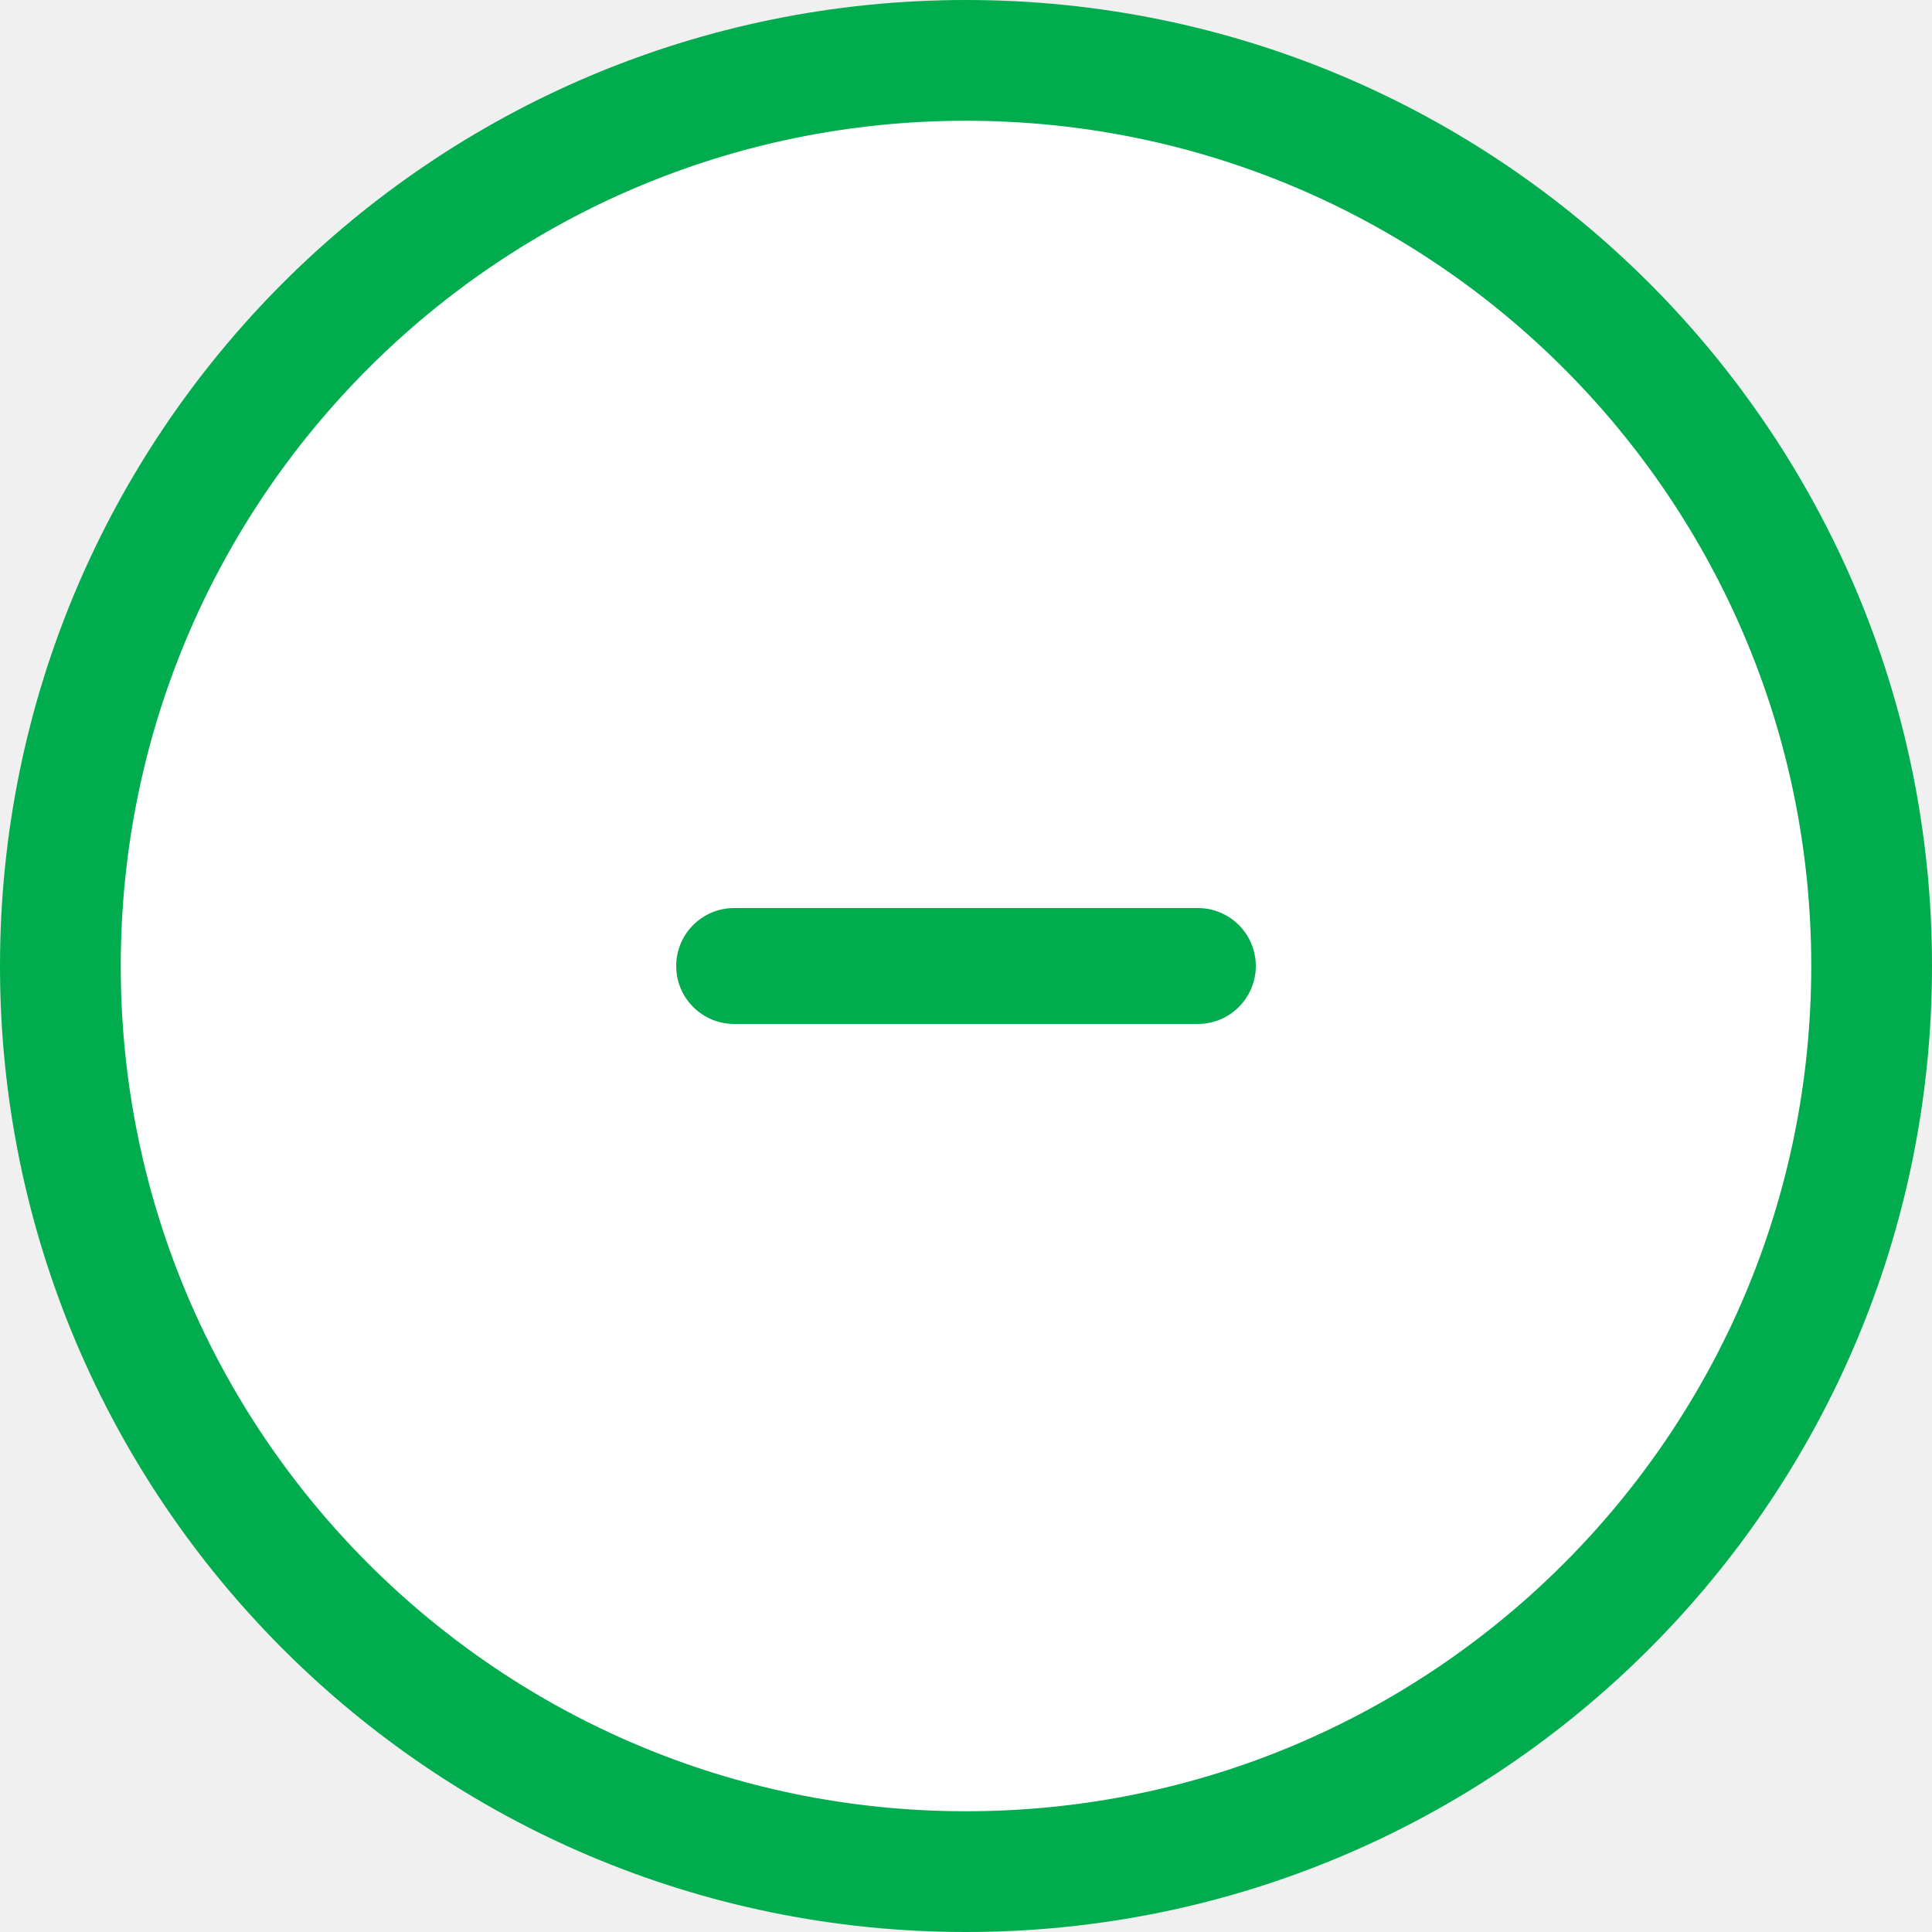
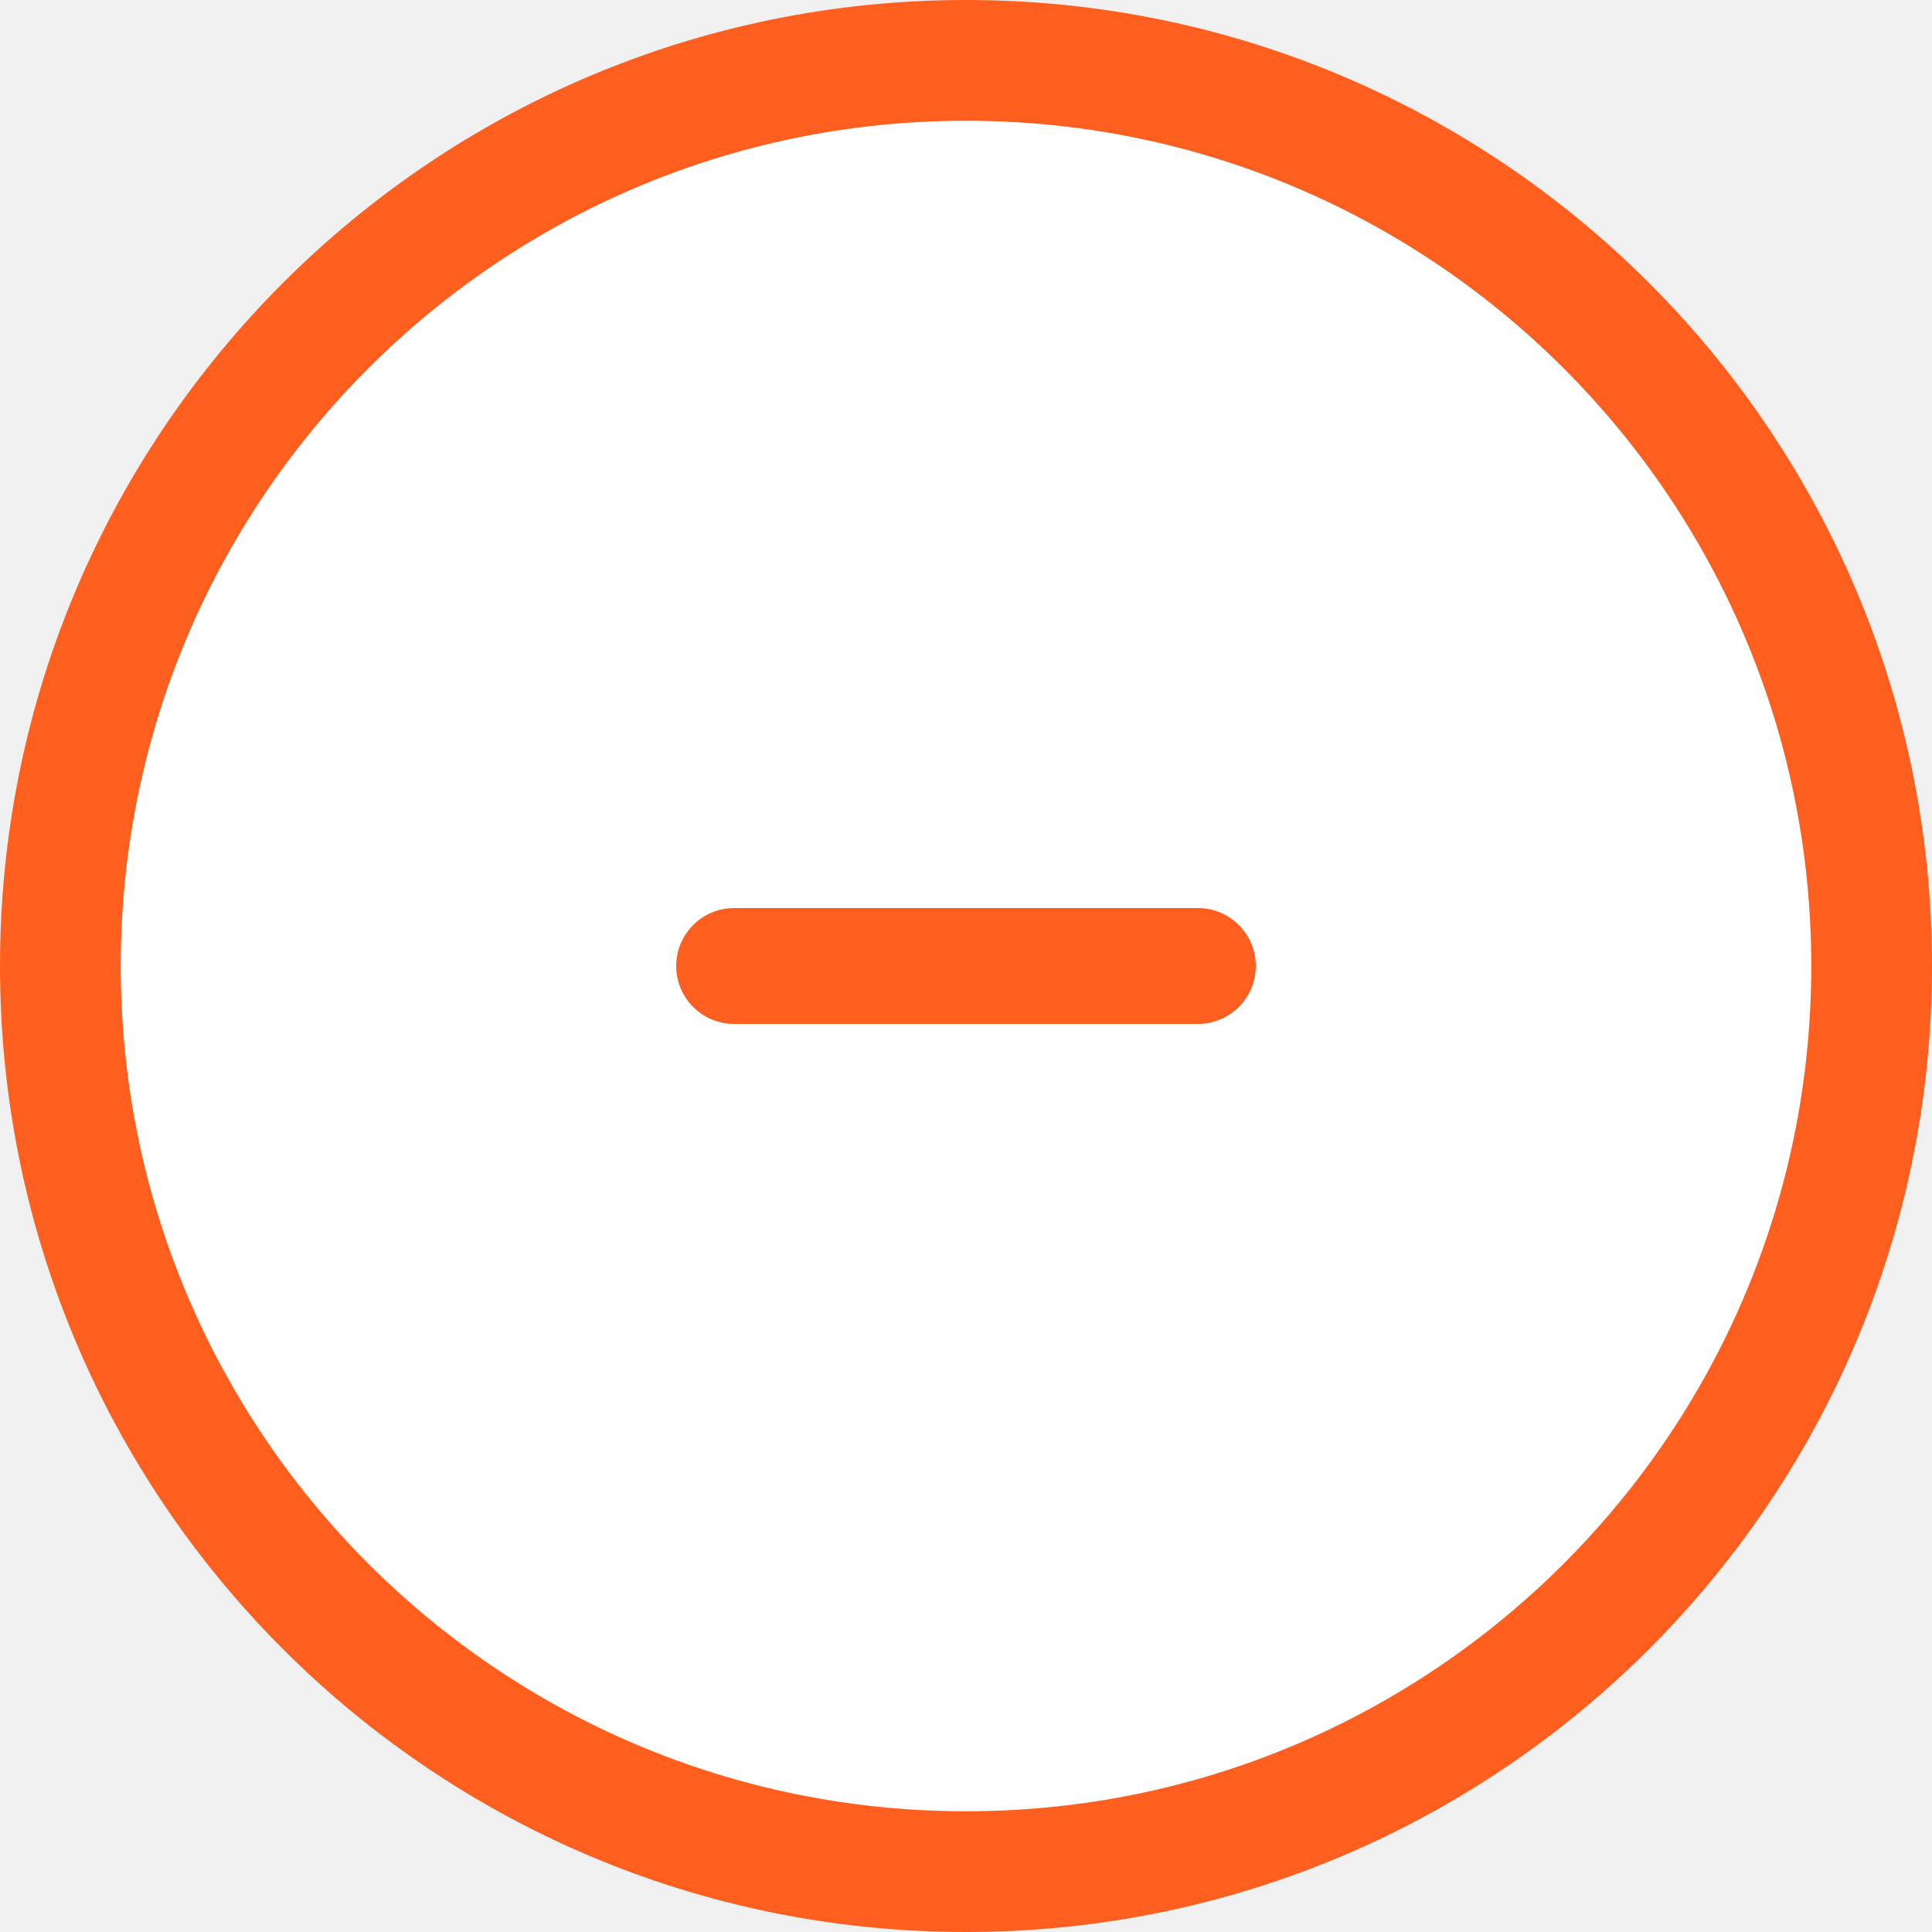
<svg xmlns="http://www.w3.org/2000/svg" width="32" height="32" viewBox="0 0 32 32" fill="none">
-   <circle cx="16" cy="16" r="15" fill="white" stroke="#00AC4E" stroke-width="2" />
-   <path d="M15.04 15.04H19.84C20.37 15.04 20.8 15.47 20.8 16C20.8 16.53 20.37 16.96 19.84 16.96H15.04H12.16C11.63 16.96 11.2 16.53 11.2 16C11.2 15.47 11.63 15.04 12.16 15.04H15.04Z" fill="#00AC4E" />
+   <circle cx="16" cy="16" r="15" fill="white" stroke="#FE5F1E" stroke-width="2" />
+   <path d="M15.04 15.04H19.84C20.37 15.04 20.8 15.47 20.8 16C20.8 16.53 20.37 16.96 19.84 16.96H15.04H12.16C11.63 16.96 11.2 16.53 11.2 16C11.2 15.47 11.63 15.04 12.16 15.04H15.04Z" fill="#FE5F1E" />
</svg>
